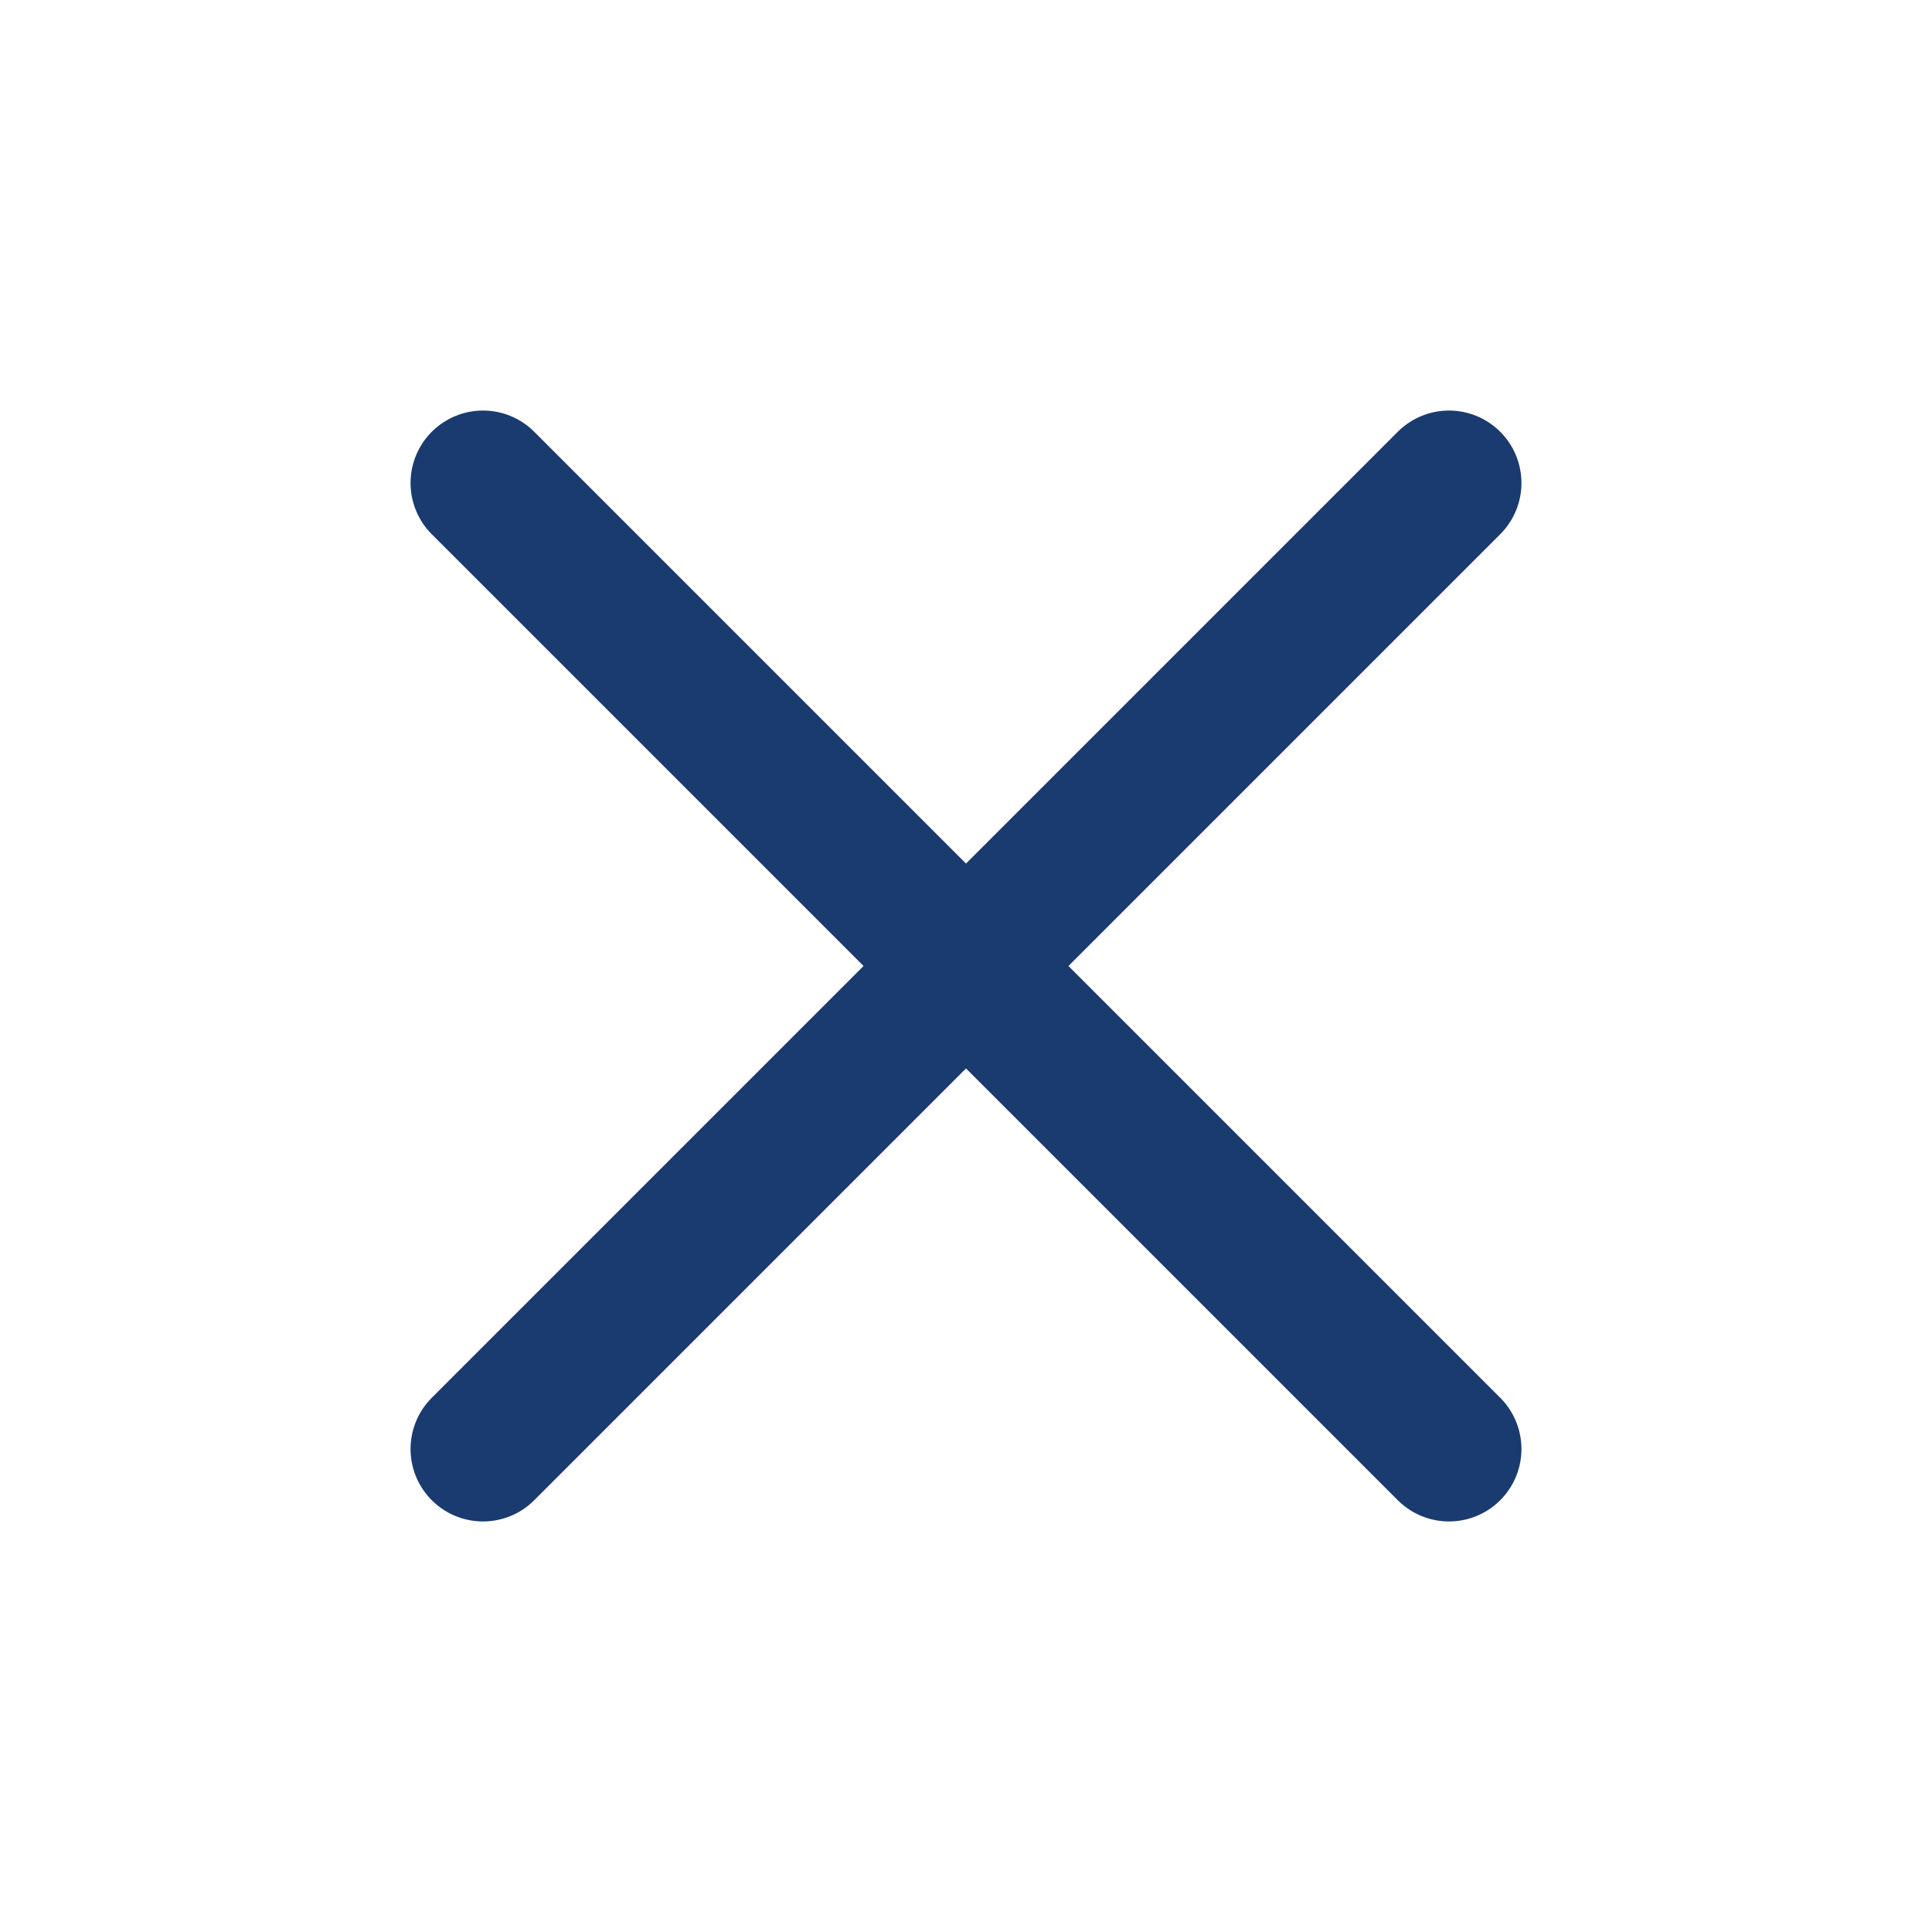
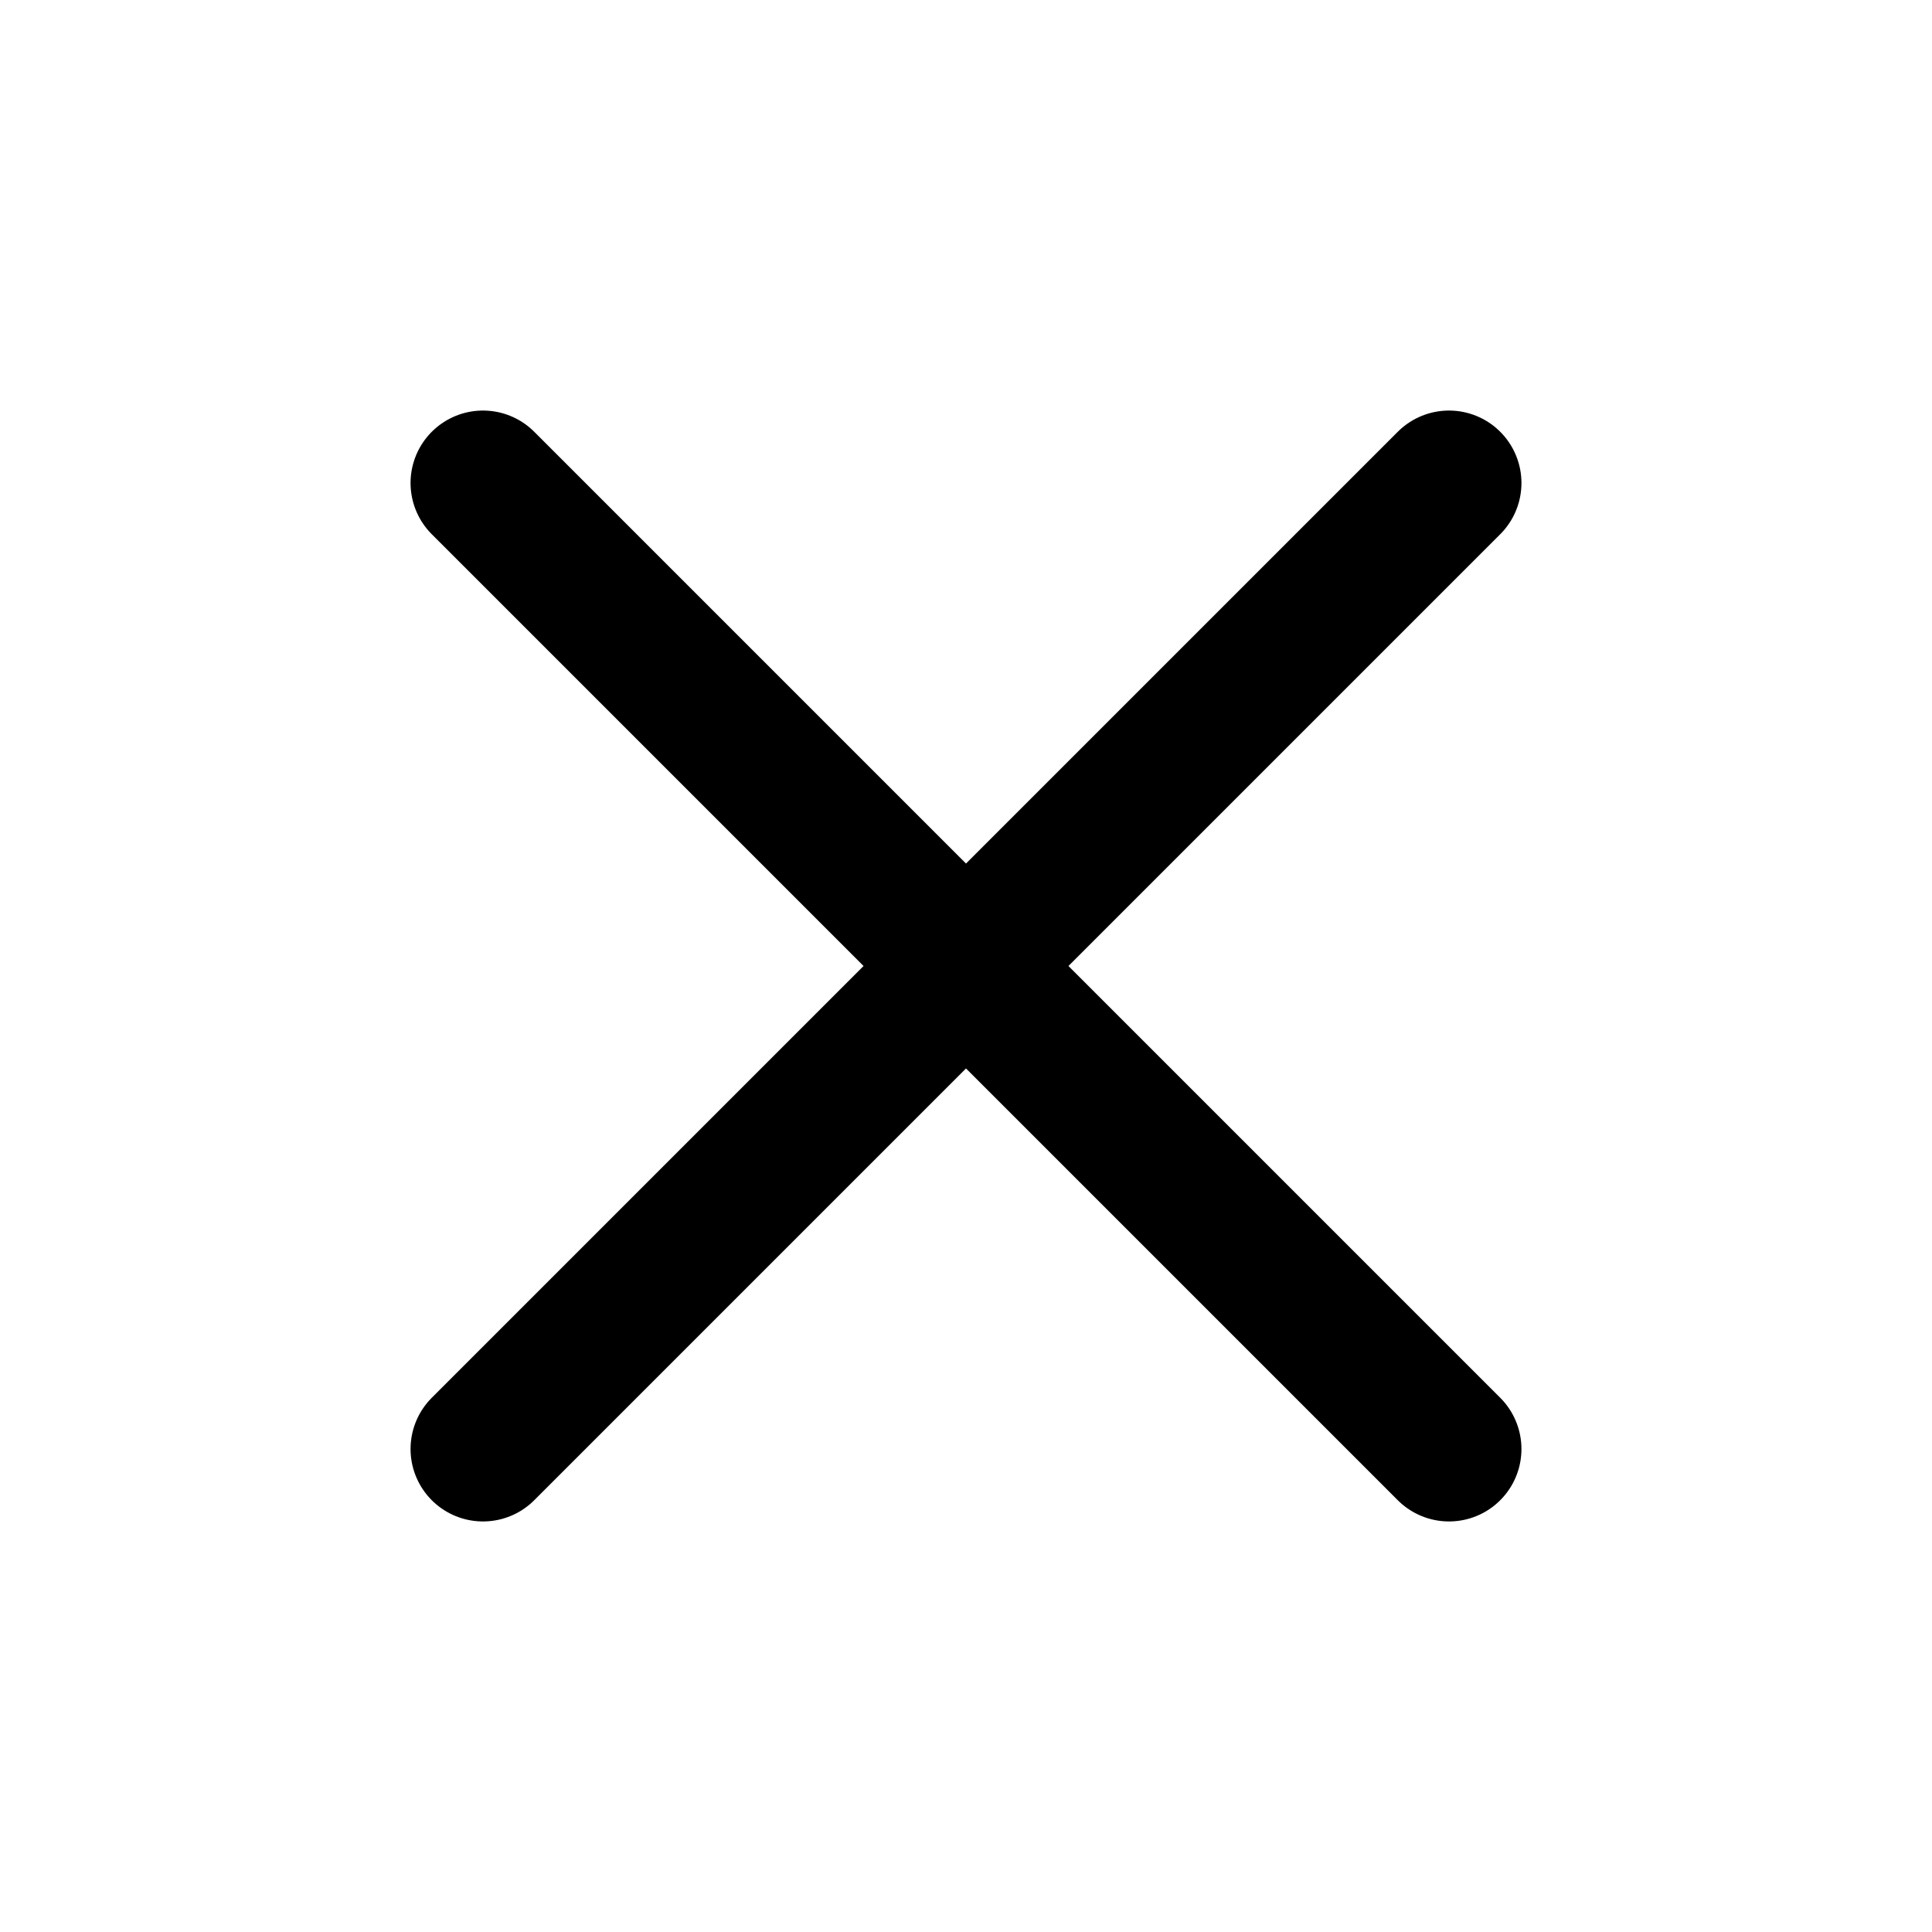
- <svg xmlns="http://www.w3.org/2000/svg" width="20" height="20" viewBox="0 0 20 20" fill="none">
-   <path d="M5 15L15 5M5 5L15 15" stroke="#1A3B70" stroke-width="1.5" stroke-linecap="round" stroke-linejoin="round" />
+ <svg xmlns="http://www.w3.org/2000/svg" width="25" height="25" viewBox="0 0 20 20" fill="none">
+   <path d="M5 15L15 5M5 5L15 15" stroke="#000000" stroke-width="1.5" stroke-linecap="round" stroke-linejoin="round" />
</svg>
